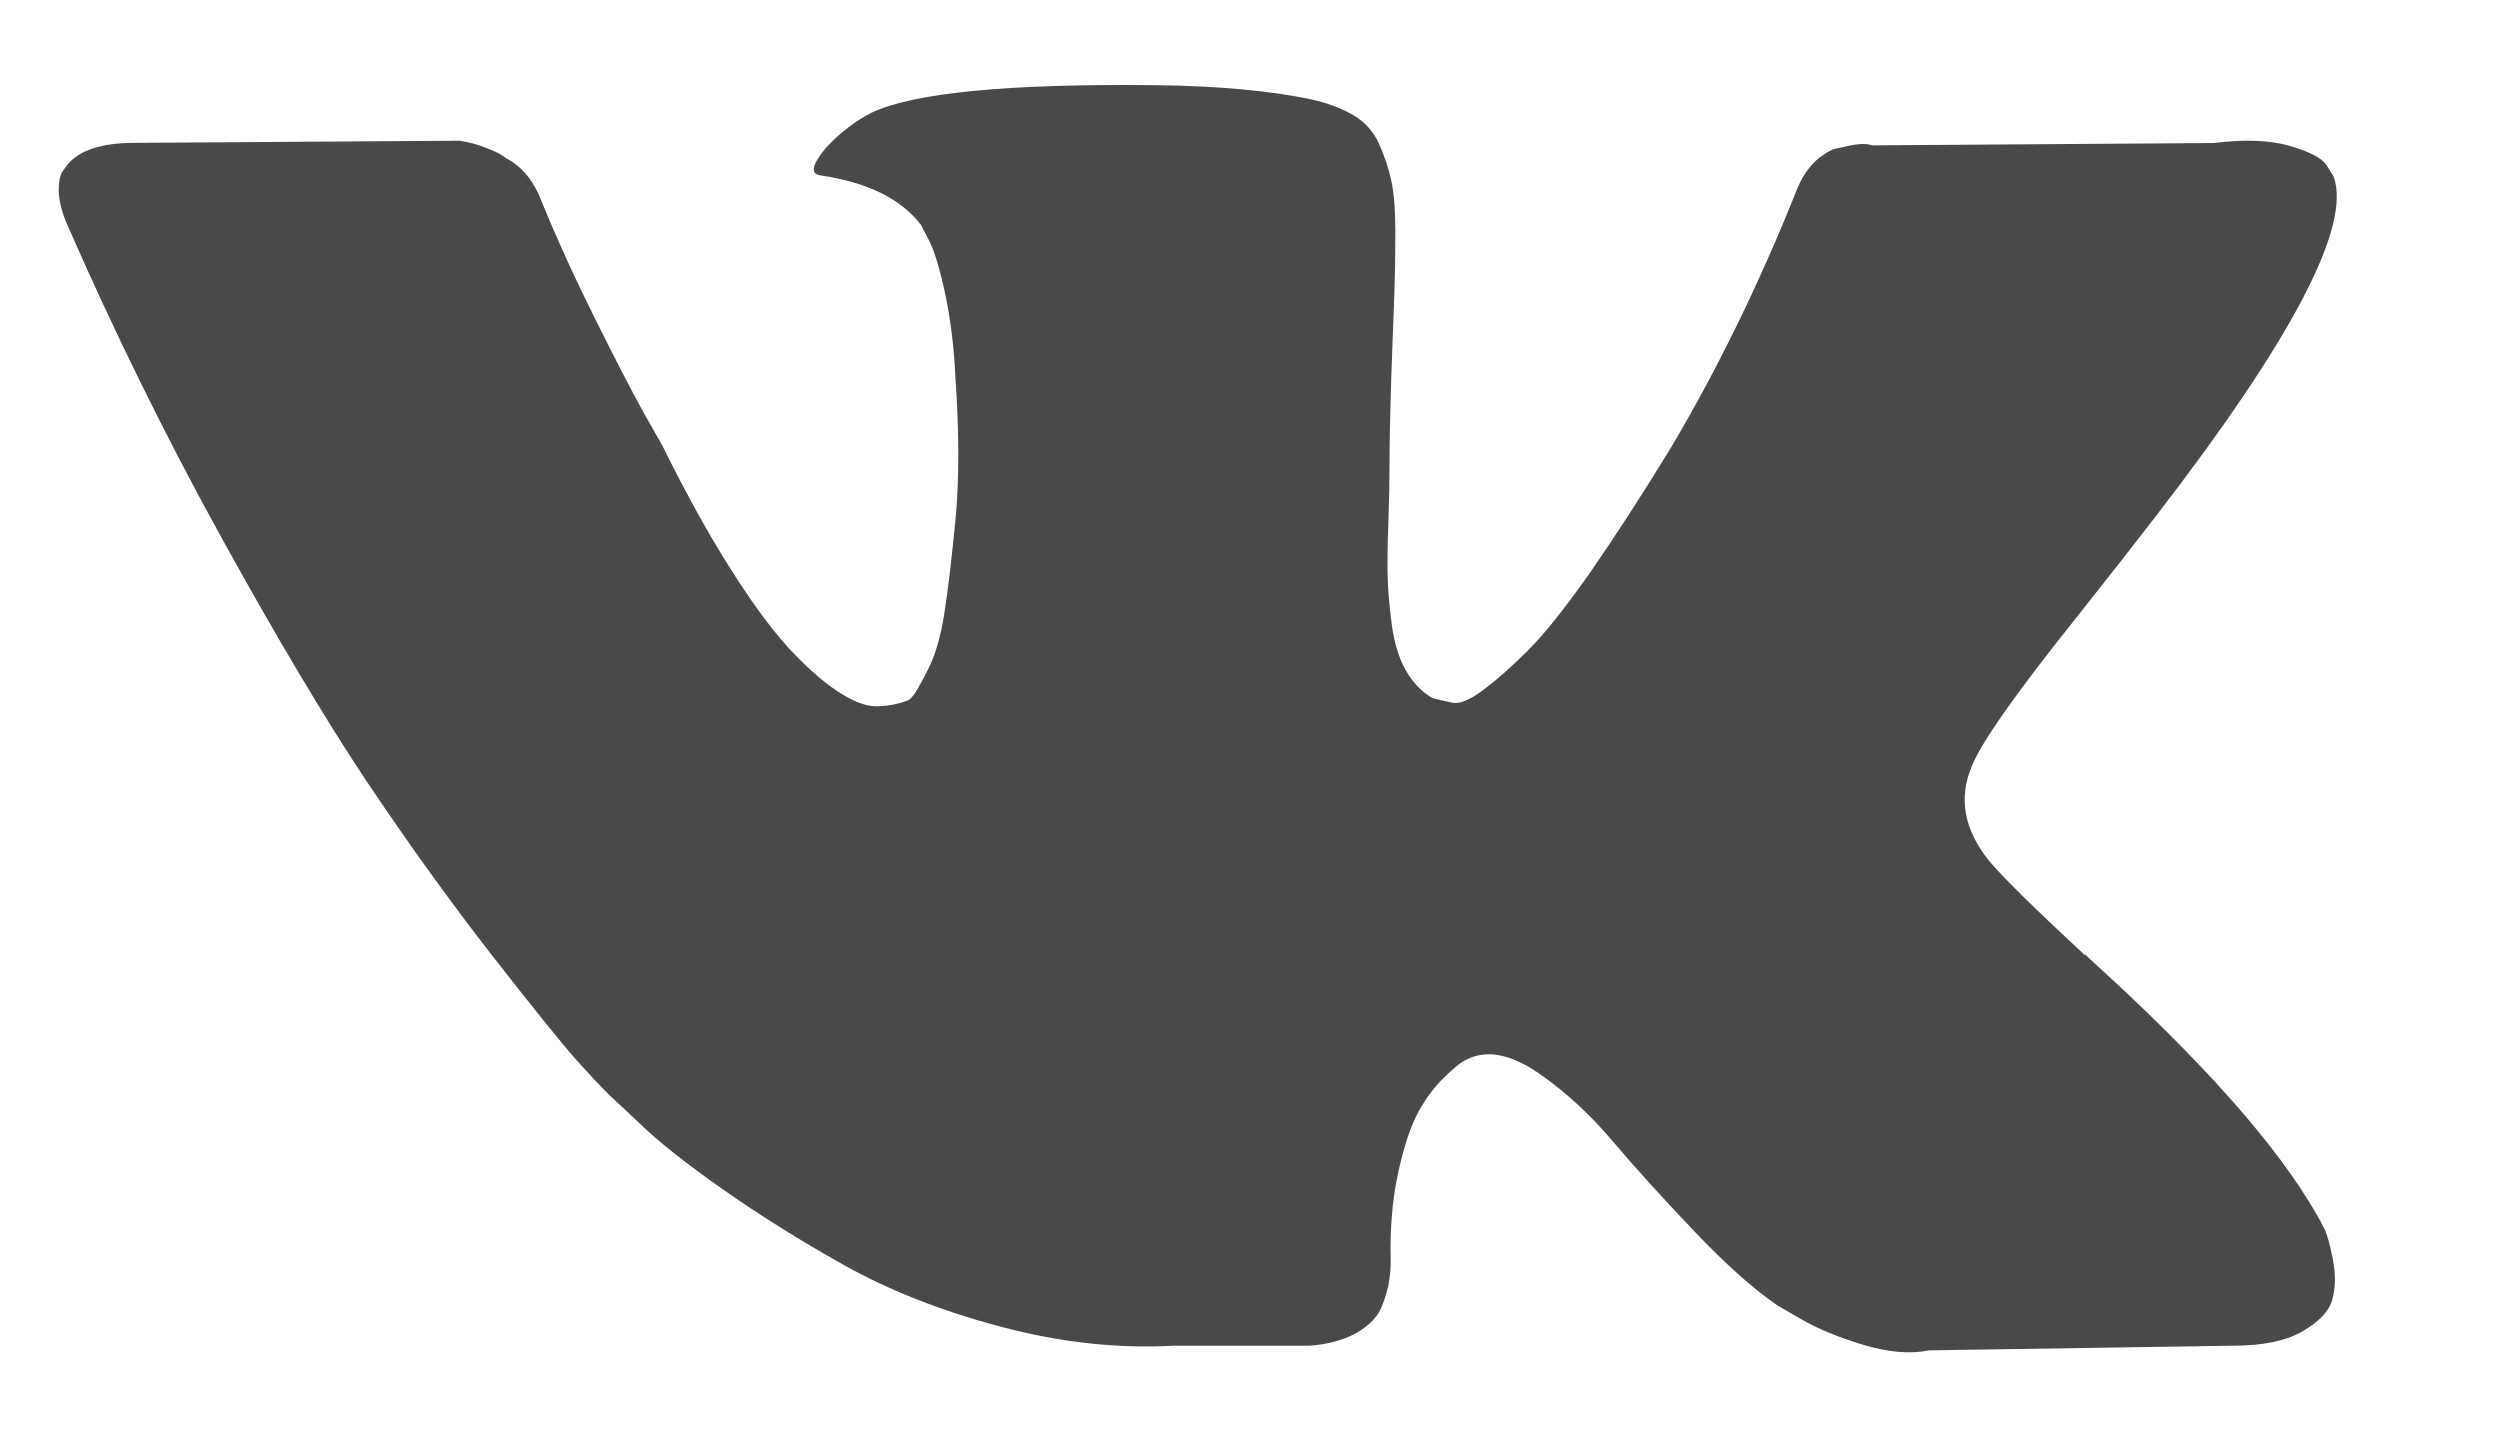
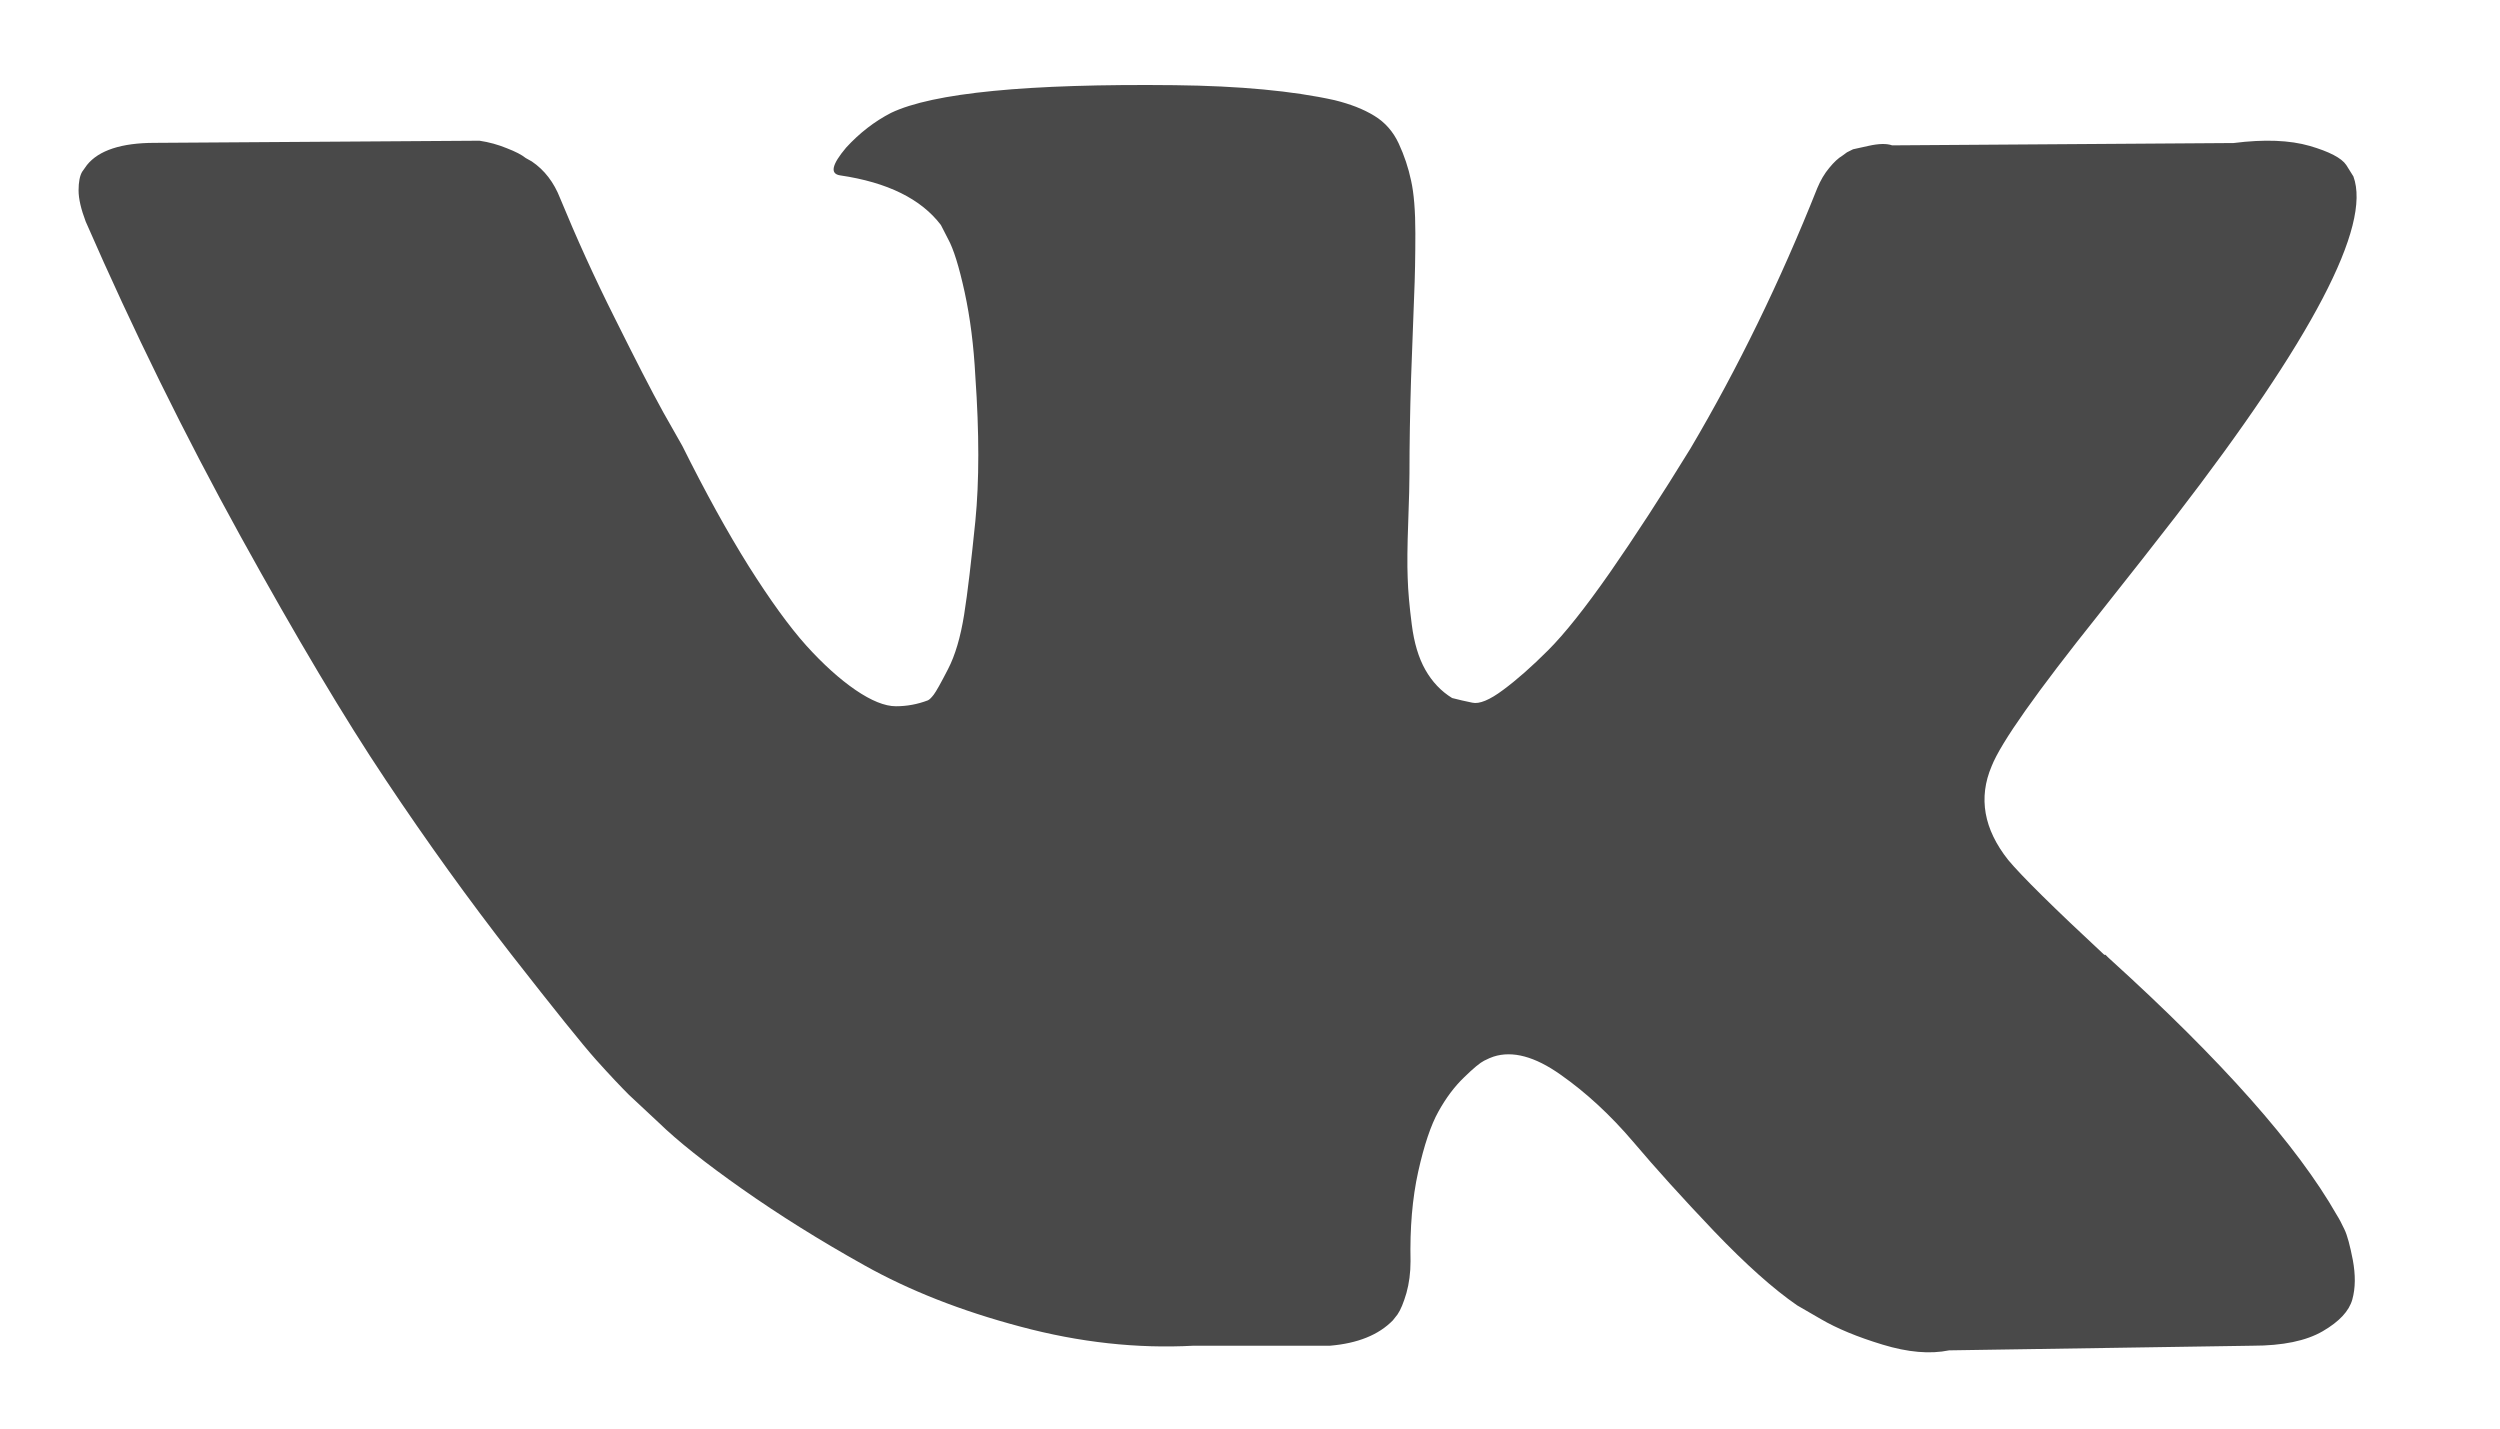
<svg xmlns="http://www.w3.org/2000/svg" width="14" height="8" viewBox="0 0 14 8" fill="none">
-   <path d="M13.018 6.885C13.003 6.853 12.988 6.826 12.975 6.804C12.754 6.416 12.331 5.939 11.706 5.373L11.693 5.36L11.686 5.354L11.68 5.347H11.673C11.39 5.084 11.21 4.907 11.135 4.816C10.998 4.643 10.967 4.468 11.042 4.291C11.095 4.157 11.294 3.875 11.64 3.443C11.821 3.214 11.965 3.031 12.071 2.893C12.838 1.899 13.17 1.265 13.068 0.988L13.028 0.924C13.002 0.885 12.933 0.849 12.822 0.817C12.712 0.785 12.57 0.779 12.397 0.801L10.484 0.814C10.453 0.803 10.409 0.804 10.351 0.817C10.294 0.83 10.265 0.836 10.265 0.836L10.232 0.853L10.205 0.872C10.183 0.885 10.159 0.908 10.132 0.94C10.106 0.972 10.084 1.01 10.066 1.053C9.858 1.576 9.621 2.062 9.355 2.511C9.191 2.778 9.041 3.01 8.904 3.207C8.766 3.403 8.651 3.548 8.558 3.641C8.465 3.734 8.381 3.808 8.306 3.864C8.231 3.92 8.173 3.944 8.133 3.935C8.093 3.927 8.056 3.918 8.02 3.909C7.958 3.871 7.908 3.818 7.871 3.751C7.833 3.684 7.808 3.6 7.794 3.498C7.781 3.397 7.773 3.309 7.771 3.236C7.769 3.163 7.77 3.059 7.775 2.925C7.779 2.791 7.781 2.7 7.781 2.653C7.781 2.489 7.785 2.311 7.791 2.119C7.798 1.927 7.803 1.774 7.808 1.662C7.812 1.55 7.814 1.431 7.814 1.306C7.814 1.181 7.807 1.082 7.791 1.011C7.776 0.94 7.752 0.871 7.722 0.804C7.691 0.737 7.645 0.685 7.585 0.649C7.526 0.612 7.451 0.583 7.363 0.561C7.128 0.509 6.829 0.481 6.466 0.477C5.643 0.468 5.113 0.52 4.879 0.632C4.786 0.68 4.702 0.745 4.626 0.827C4.547 0.922 4.536 0.973 4.593 0.982C4.859 1.021 5.047 1.114 5.158 1.26L5.198 1.338C5.229 1.394 5.26 1.494 5.291 1.636C5.322 1.779 5.342 1.936 5.35 2.109C5.372 2.424 5.372 2.694 5.35 2.918C5.328 3.143 5.307 3.318 5.287 3.443C5.267 3.568 5.237 3.67 5.198 3.747C5.158 3.825 5.131 3.873 5.118 3.89C5.105 3.907 5.093 3.918 5.085 3.922C5.027 3.944 4.967 3.955 4.905 3.955C4.843 3.955 4.768 3.924 4.679 3.864C4.591 3.803 4.499 3.72 4.404 3.615C4.309 3.509 4.201 3.361 4.082 3.171C3.962 2.981 3.838 2.756 3.71 2.497L3.604 2.31C3.537 2.189 3.446 2.013 3.331 1.782C3.216 1.551 3.114 1.327 3.026 1.111C2.99 1.021 2.937 0.952 2.866 0.904L2.833 0.885C2.811 0.867 2.776 0.849 2.727 0.83C2.678 0.81 2.627 0.796 2.574 0.788L0.754 0.8C0.568 0.8 0.442 0.842 0.376 0.924L0.349 0.962C0.336 0.984 0.329 1.019 0.329 1.066C0.329 1.114 0.342 1.172 0.369 1.241C0.635 1.85 0.924 2.437 1.236 3.003C1.548 3.568 1.819 4.024 2.049 4.369C2.28 4.714 2.514 5.04 2.753 5.347C2.992 5.653 3.151 5.85 3.228 5.936C3.306 6.023 3.367 6.087 3.411 6.131L3.577 6.286C3.683 6.39 3.839 6.514 4.045 6.658C4.251 6.803 4.479 6.946 4.729 7.086C4.98 7.226 5.271 7.341 5.603 7.429C5.935 7.518 6.258 7.553 6.572 7.536H7.336C7.491 7.523 7.609 7.476 7.688 7.394L7.715 7.361C7.732 7.335 7.749 7.295 7.764 7.241C7.78 7.187 7.788 7.128 7.788 7.063C7.783 6.878 7.798 6.71 7.831 6.561C7.864 6.413 7.902 6.3 7.944 6.225C7.986 6.149 8.034 6.085 8.087 6.034C8.14 5.982 8.178 5.951 8.2 5.94C8.222 5.929 8.239 5.921 8.253 5.917C8.359 5.883 8.484 5.916 8.628 6.018C8.772 6.119 8.907 6.244 9.033 6.393C9.159 6.542 9.311 6.709 9.488 6.895C9.665 7.081 9.82 7.219 9.953 7.31L10.086 7.387C10.175 7.439 10.29 7.487 10.431 7.53C10.573 7.573 10.697 7.584 10.803 7.562L12.503 7.536C12.672 7.536 12.803 7.509 12.895 7.455C12.988 7.401 13.044 7.342 13.061 7.277C13.079 7.212 13.08 7.139 13.065 7.057C13.049 6.975 13.034 6.918 13.018 6.885Z" fill="#494949" />
+   <path d="M13.129 6.885C13.114 6.853 13.1 6.826 13.086 6.804C12.865 6.416 12.442 5.939 11.818 5.373L11.804 5.36L11.798 5.354L11.791 5.347H11.784C11.501 5.084 11.322 4.907 11.246 4.816C11.109 4.643 11.078 4.468 11.153 4.291C11.206 4.157 11.406 3.875 11.751 3.443C11.933 3.214 12.076 3.031 12.183 2.893C12.949 1.899 13.281 1.265 13.179 0.988L13.139 0.924C13.113 0.885 13.044 0.849 12.934 0.817C12.823 0.785 12.681 0.779 12.508 0.801L10.596 0.814C10.565 0.803 10.521 0.804 10.463 0.817C10.405 0.83 10.377 0.836 10.377 0.836L10.343 0.853L10.317 0.872C10.295 0.885 10.27 0.908 10.244 0.94C10.217 0.972 10.195 1.01 10.177 1.053C9.969 1.576 9.732 2.062 9.467 2.511C9.303 2.778 9.152 3.01 9.015 3.207C8.878 3.403 8.763 3.548 8.67 3.641C8.577 3.734 8.493 3.808 8.417 3.864C8.342 3.92 8.284 3.944 8.245 3.935C8.205 3.927 8.167 3.918 8.132 3.909C8.07 3.871 8.02 3.818 7.982 3.751C7.944 3.684 7.919 3.6 7.906 3.498C7.893 3.397 7.885 3.309 7.883 3.236C7.88 3.163 7.881 3.059 7.886 2.925C7.891 2.791 7.893 2.7 7.893 2.653C7.893 2.489 7.896 2.311 7.902 2.119C7.909 1.927 7.915 1.774 7.919 1.662C7.924 1.55 7.926 1.431 7.926 1.306C7.926 1.181 7.918 1.082 7.902 1.011C7.887 0.94 7.864 0.871 7.833 0.804C7.802 0.737 7.756 0.685 7.697 0.649C7.637 0.612 7.563 0.583 7.474 0.561C7.24 0.509 6.941 0.481 6.578 0.477C5.754 0.468 5.225 0.52 4.99 0.632C4.897 0.68 4.813 0.745 4.738 0.827C4.658 0.922 4.647 0.973 4.704 0.982C4.97 1.021 5.158 1.114 5.269 1.26L5.309 1.338C5.34 1.394 5.371 1.494 5.402 1.636C5.433 1.779 5.453 1.936 5.462 2.109C5.484 2.424 5.484 2.694 5.462 2.918C5.439 3.143 5.419 3.318 5.399 3.443C5.379 3.568 5.349 3.67 5.309 3.747C5.269 3.825 5.242 3.873 5.229 3.89C5.216 3.907 5.205 3.918 5.196 3.922C5.138 3.944 5.079 3.955 5.017 3.955C4.955 3.955 4.879 3.924 4.791 3.864C4.702 3.803 4.61 3.72 4.515 3.615C4.42 3.509 4.313 3.361 4.193 3.171C4.074 2.981 3.95 2.756 3.821 2.497L3.715 2.31C3.648 2.189 3.558 2.013 3.443 1.782C3.327 1.551 3.226 1.327 3.137 1.111C3.102 1.021 3.049 0.952 2.978 0.904L2.944 0.885C2.922 0.867 2.887 0.849 2.838 0.83C2.789 0.81 2.739 0.796 2.685 0.788L0.866 0.8C0.68 0.8 0.553 0.842 0.487 0.924L0.46 0.962C0.447 0.984 0.44 1.019 0.44 1.066C0.44 1.114 0.454 1.172 0.48 1.241C0.746 1.85 1.035 2.437 1.347 3.003C1.659 3.568 1.93 4.024 2.161 4.369C2.391 4.714 2.626 5.04 2.865 5.347C3.104 5.653 3.262 5.85 3.339 5.936C3.417 6.023 3.478 6.087 3.522 6.131L3.688 6.286C3.795 6.39 3.951 6.514 4.156 6.658C4.362 6.803 4.59 6.946 4.841 7.086C5.091 7.226 5.382 7.341 5.714 7.429C6.046 7.518 6.369 7.553 6.684 7.536H7.448C7.602 7.523 7.72 7.476 7.8 7.394L7.826 7.361C7.844 7.335 7.86 7.295 7.876 7.241C7.891 7.187 7.899 7.128 7.899 7.063C7.895 6.878 7.909 6.71 7.942 6.561C7.975 6.413 8.013 6.3 8.055 6.225C8.097 6.149 8.145 6.085 8.198 6.034C8.251 5.982 8.289 5.951 8.311 5.94C8.333 5.929 8.351 5.921 8.364 5.917C8.47 5.883 8.595 5.916 8.739 6.018C8.883 6.119 9.018 6.244 9.145 6.393C9.271 6.542 9.422 6.709 9.599 6.895C9.777 7.081 9.932 7.219 10.064 7.31L10.197 7.387C10.286 7.439 10.401 7.487 10.543 7.53C10.684 7.573 10.808 7.584 10.915 7.562L12.615 7.536C12.783 7.536 12.914 7.509 13.007 7.455C13.1 7.401 13.155 7.342 13.173 7.277C13.191 7.212 13.191 7.139 13.176 7.057C13.16 6.975 13.145 6.918 13.129 6.885Z" fill="#494949" />
</svg>
